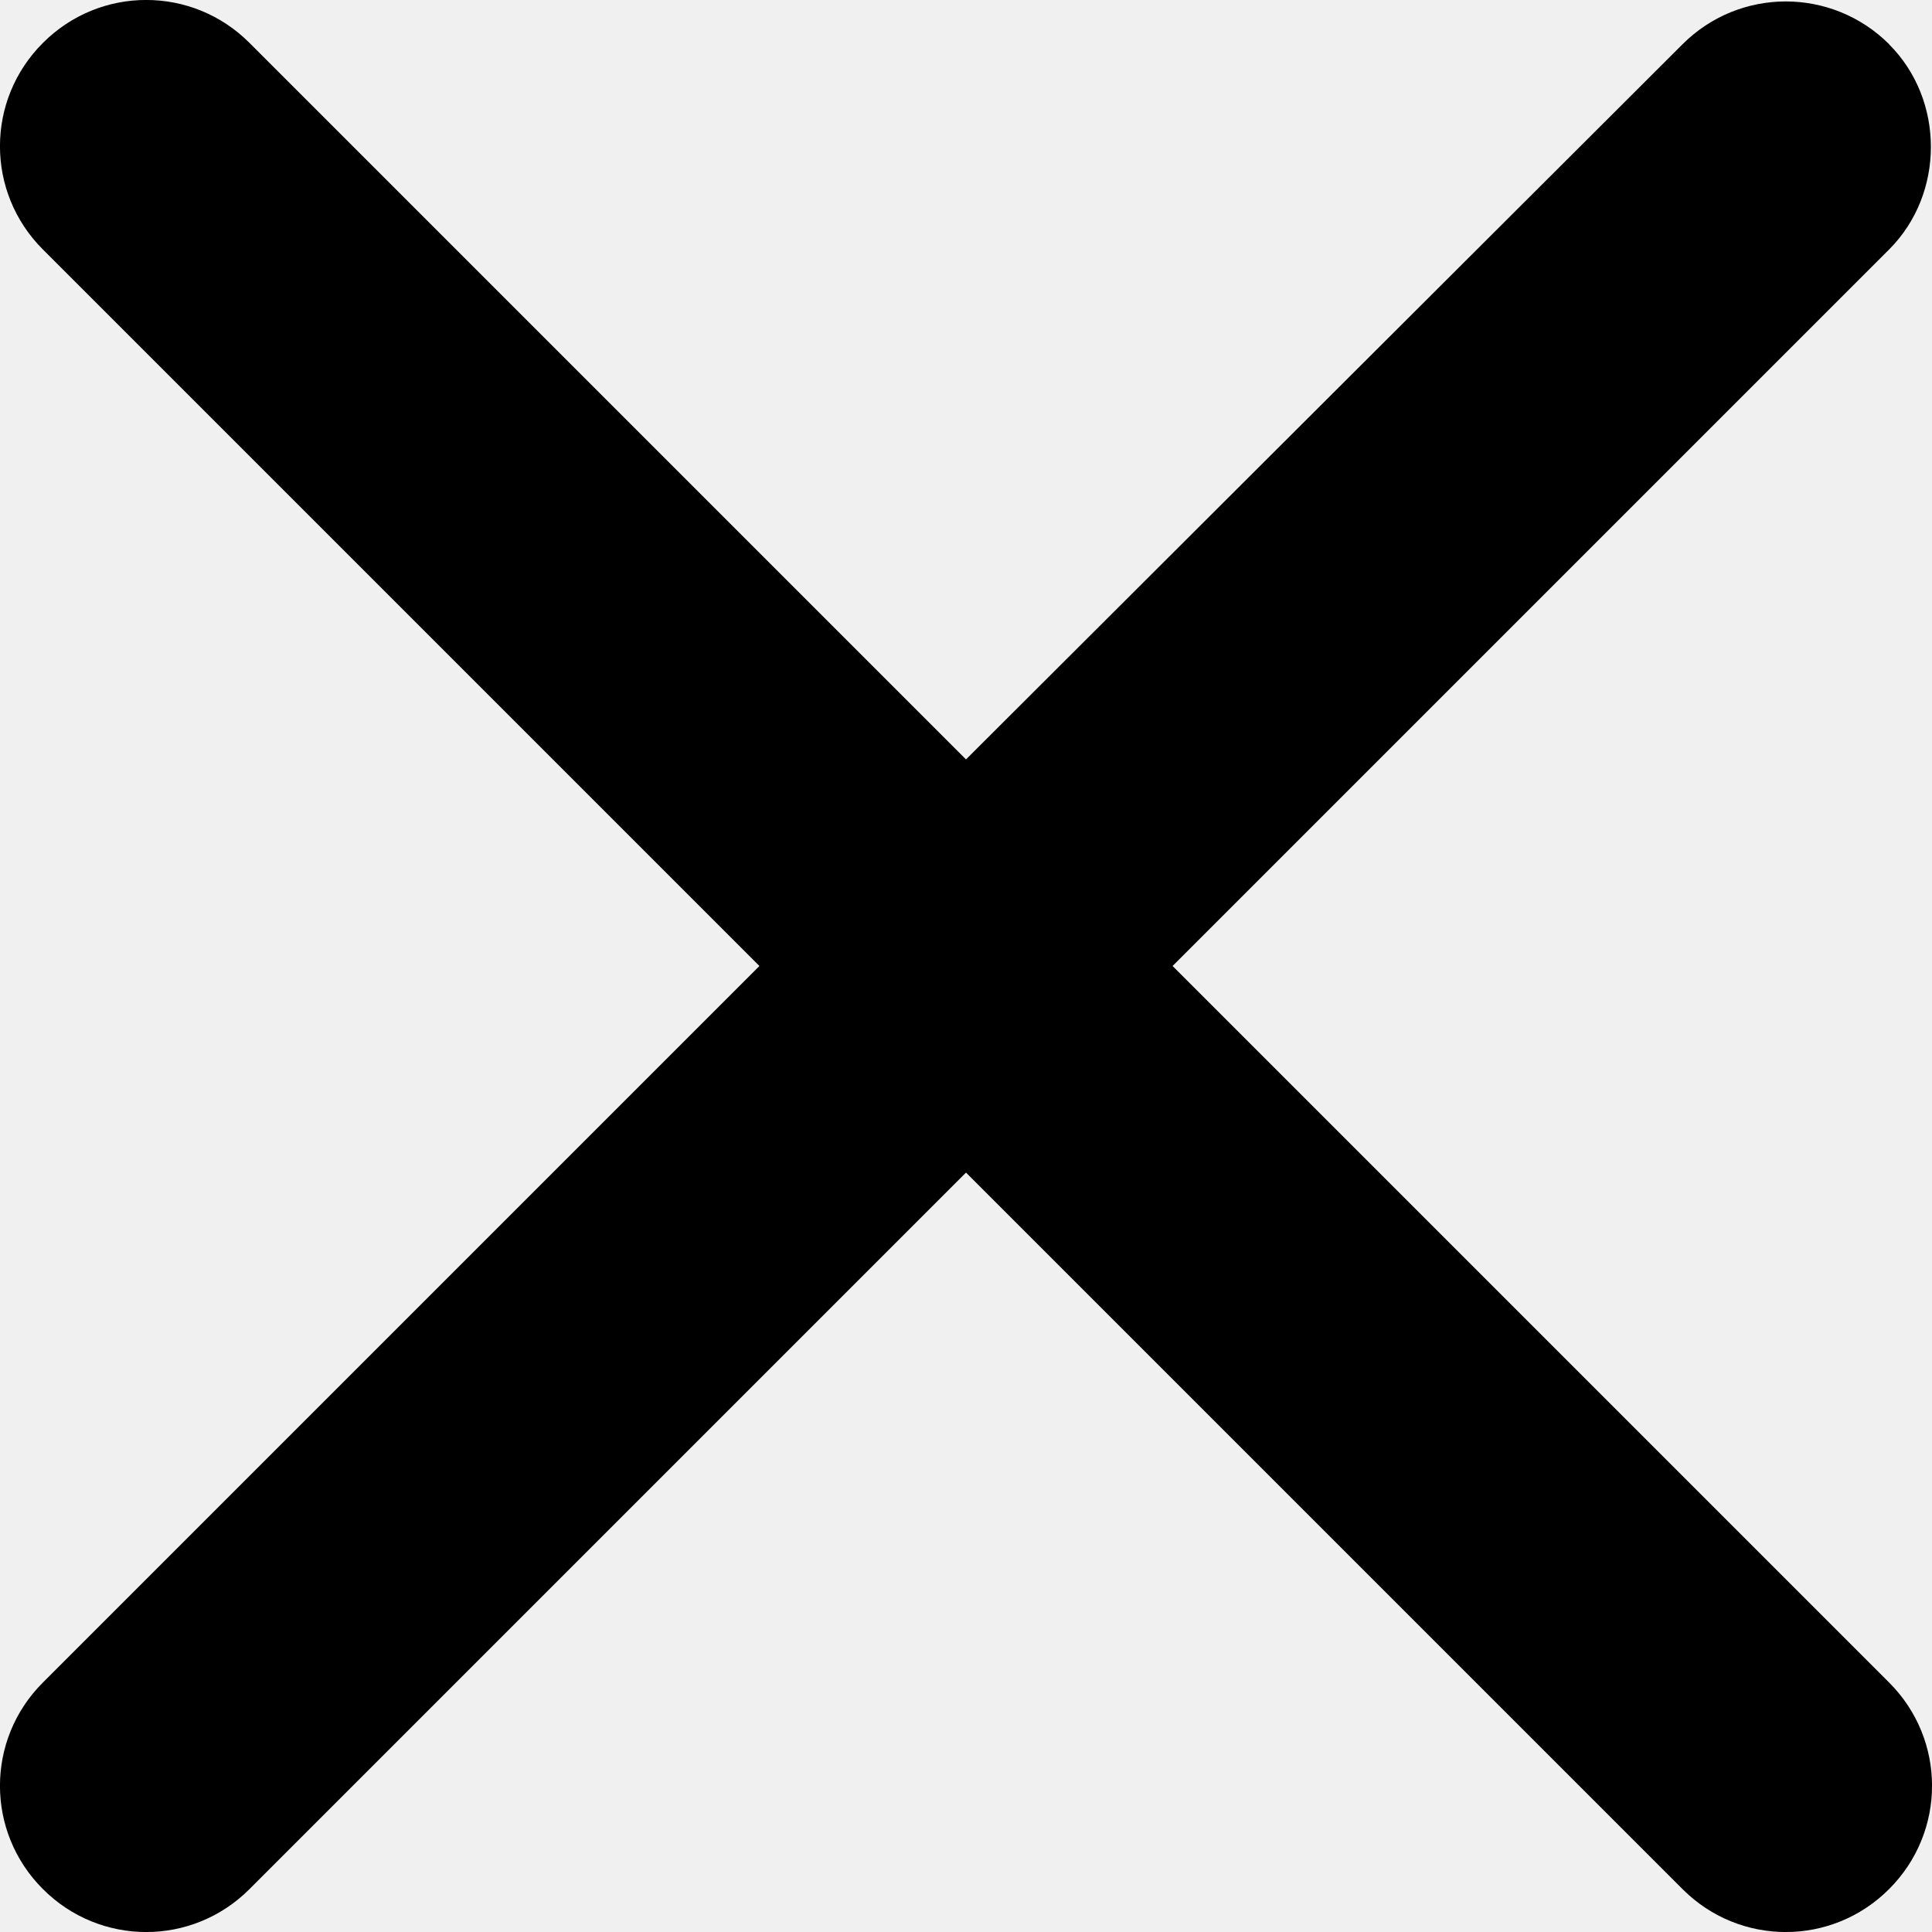
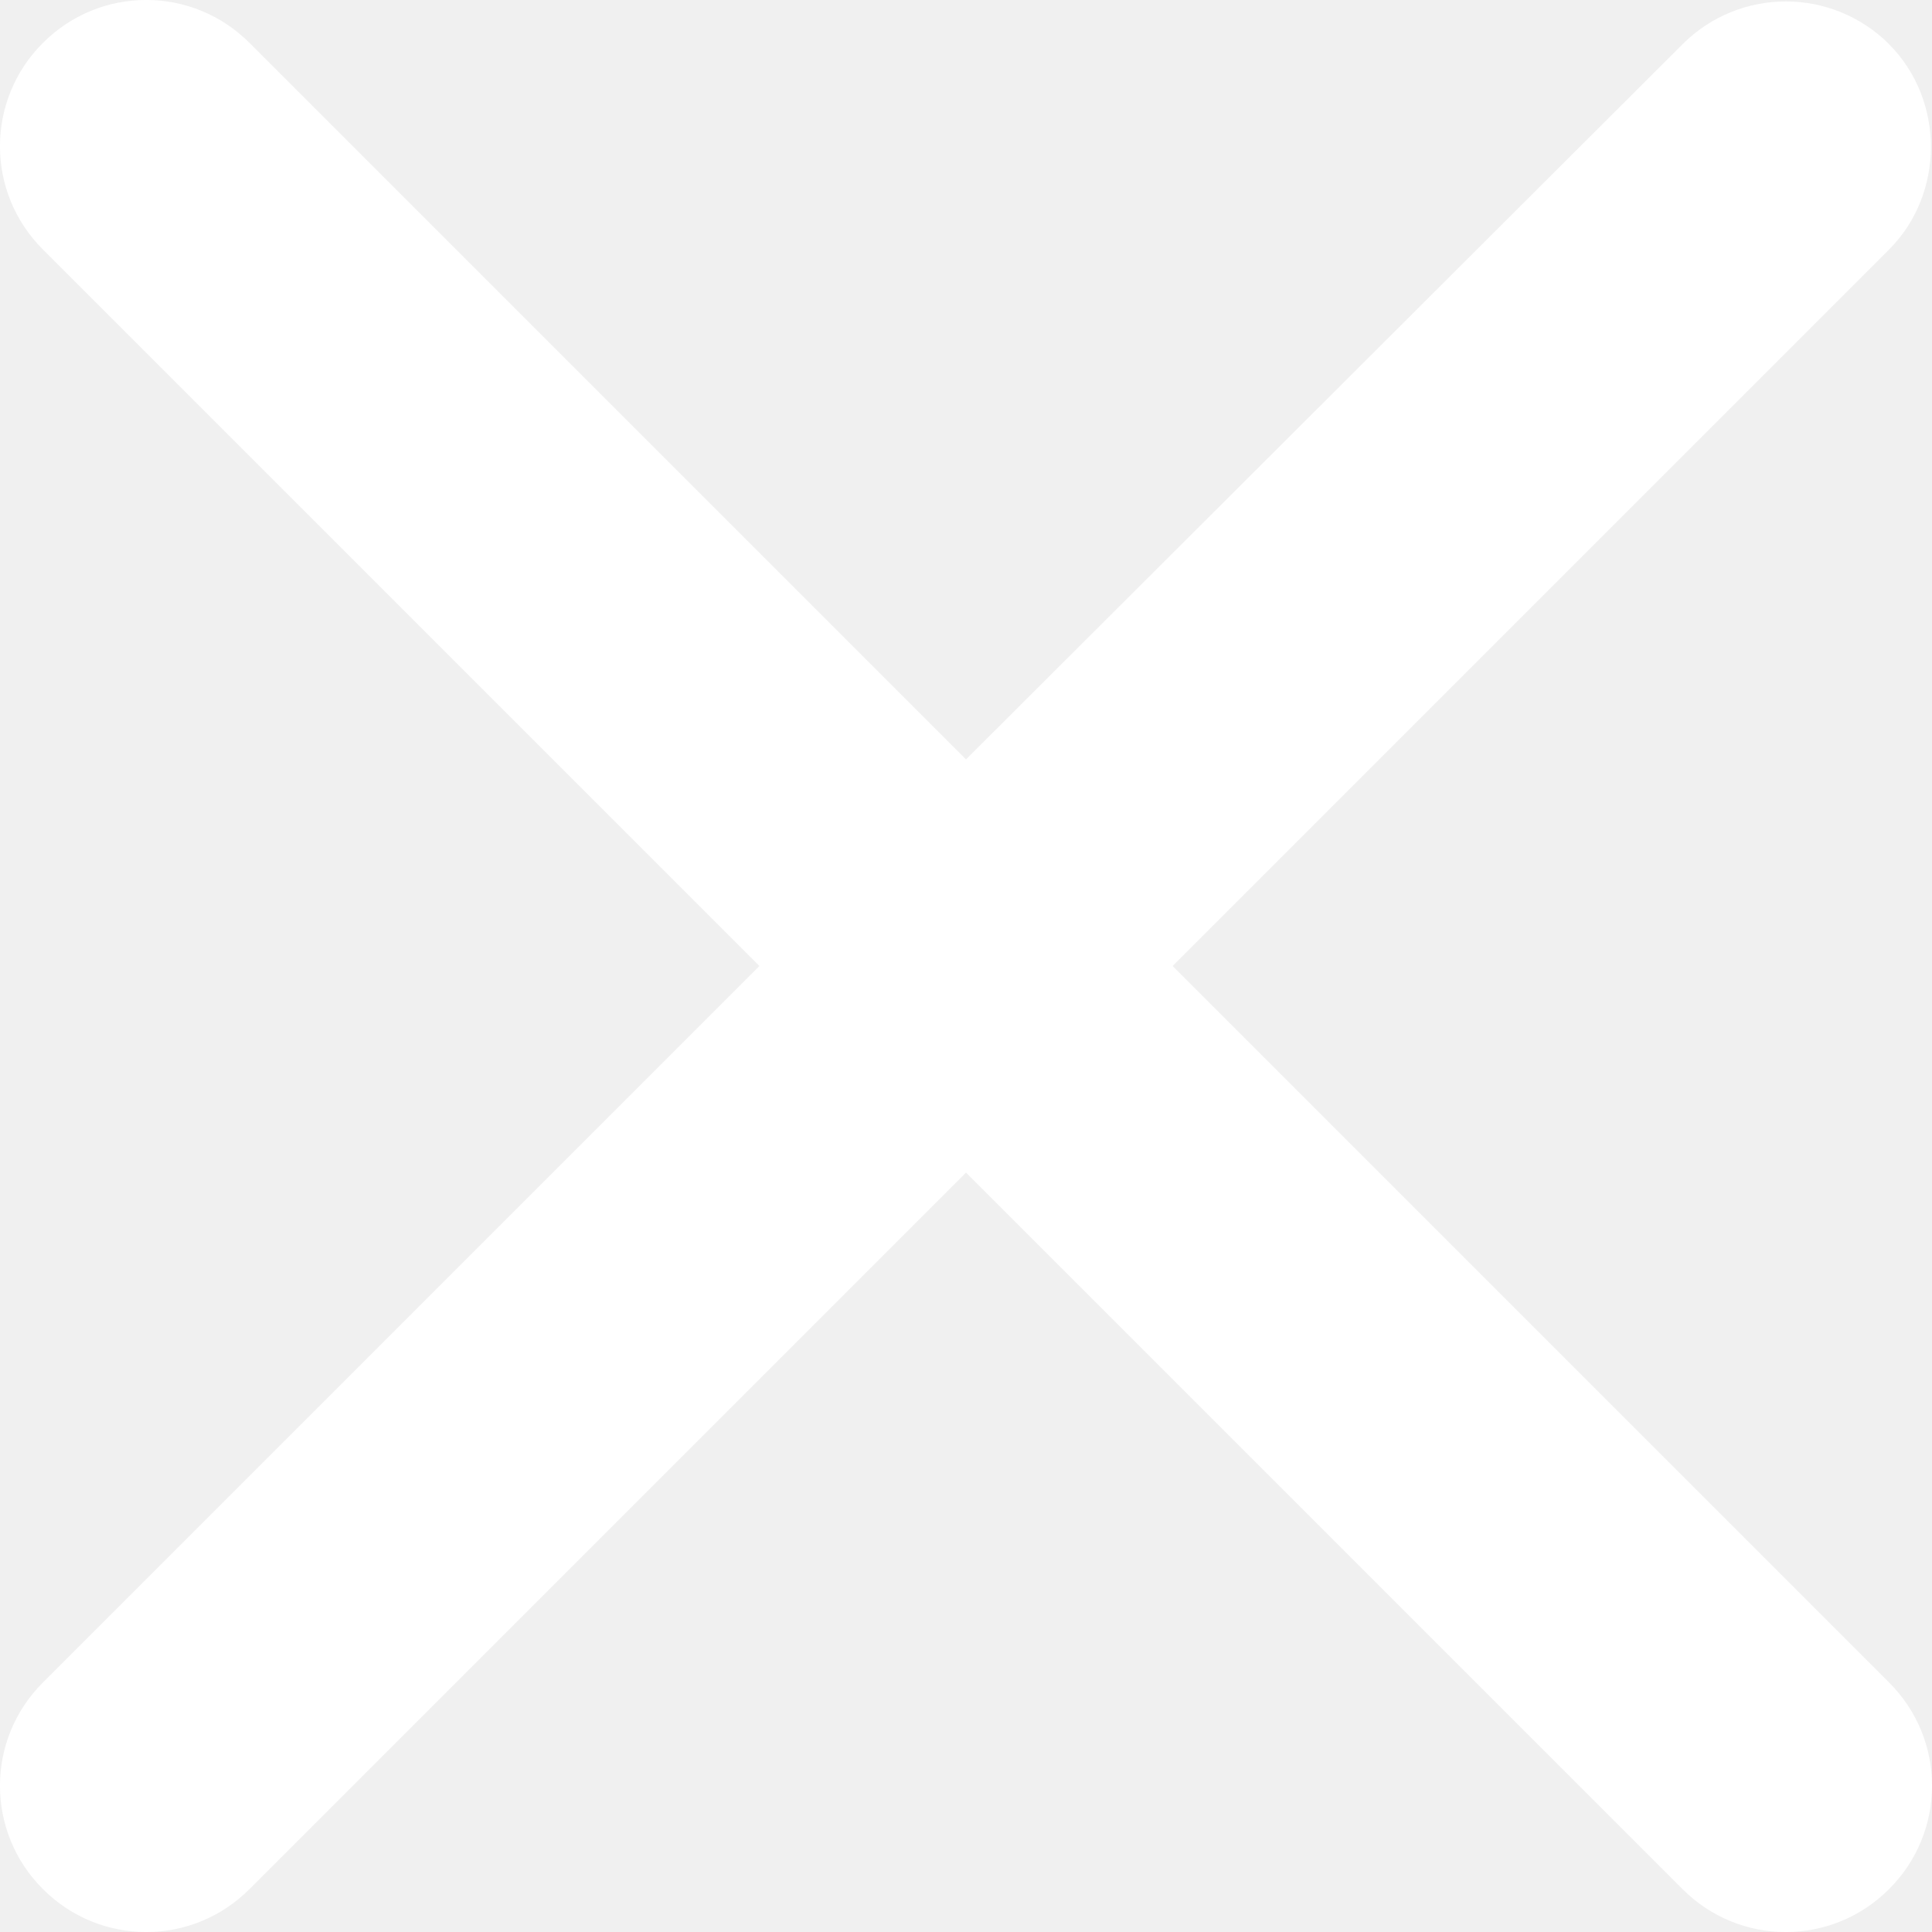
<svg xmlns="http://www.w3.org/2000/svg" width="14" height="14" viewBox="0 0 14 14">
  <g fill="none" fill-rule="evenodd">
-     <g fill="#000" fill-rule="nonzero">
-       <path d="M1569.69 33.321c-.415-.414-1.084-.414-1.498 0L1563 38.503l-5.192-5.192c-.414-.415-1.083-.415-1.497 0-.415.414-.415 1.083 0 1.497l5.192 5.192-5.192 5.192c-.415.414-.415 1.083 0 1.497.414.415 1.083.415 1.497 0l5.192-5.192 5.192 5.192c.414.415 1.083.415 1.497 0 .415-.414.415-1.083 0-1.497L1564.497 40l5.192-5.192c.404-.404.404-1.083 0-1.487z" transform="translate(-1556 -33)" />
+     <g fill="#FFF" fill-rule="nonzero">
+       <path d="M1569.69 33.321c-.415-.414-1.084-.414-1.498 0L1563 38.503l-5.192-5.192c-.414-.415-1.083-.415-1.497 0-.415.414-.415 1.083 0 1.497l5.192 5.192-5.192 5.192c-.415.414-.415 1.083 0 1.497.414.415 1.083.415 1.497 0l5.192-5.192 5.192 5.192c.414.415 1.083.415 1.497 0 .415-.414.415-1.083 0-1.497L1564.497 40l5.192-5.192c.404-.404.404-1.083 0-1.487z" transform="translate(-1556, -33)" />
    </g>
  </g>
</svg>
